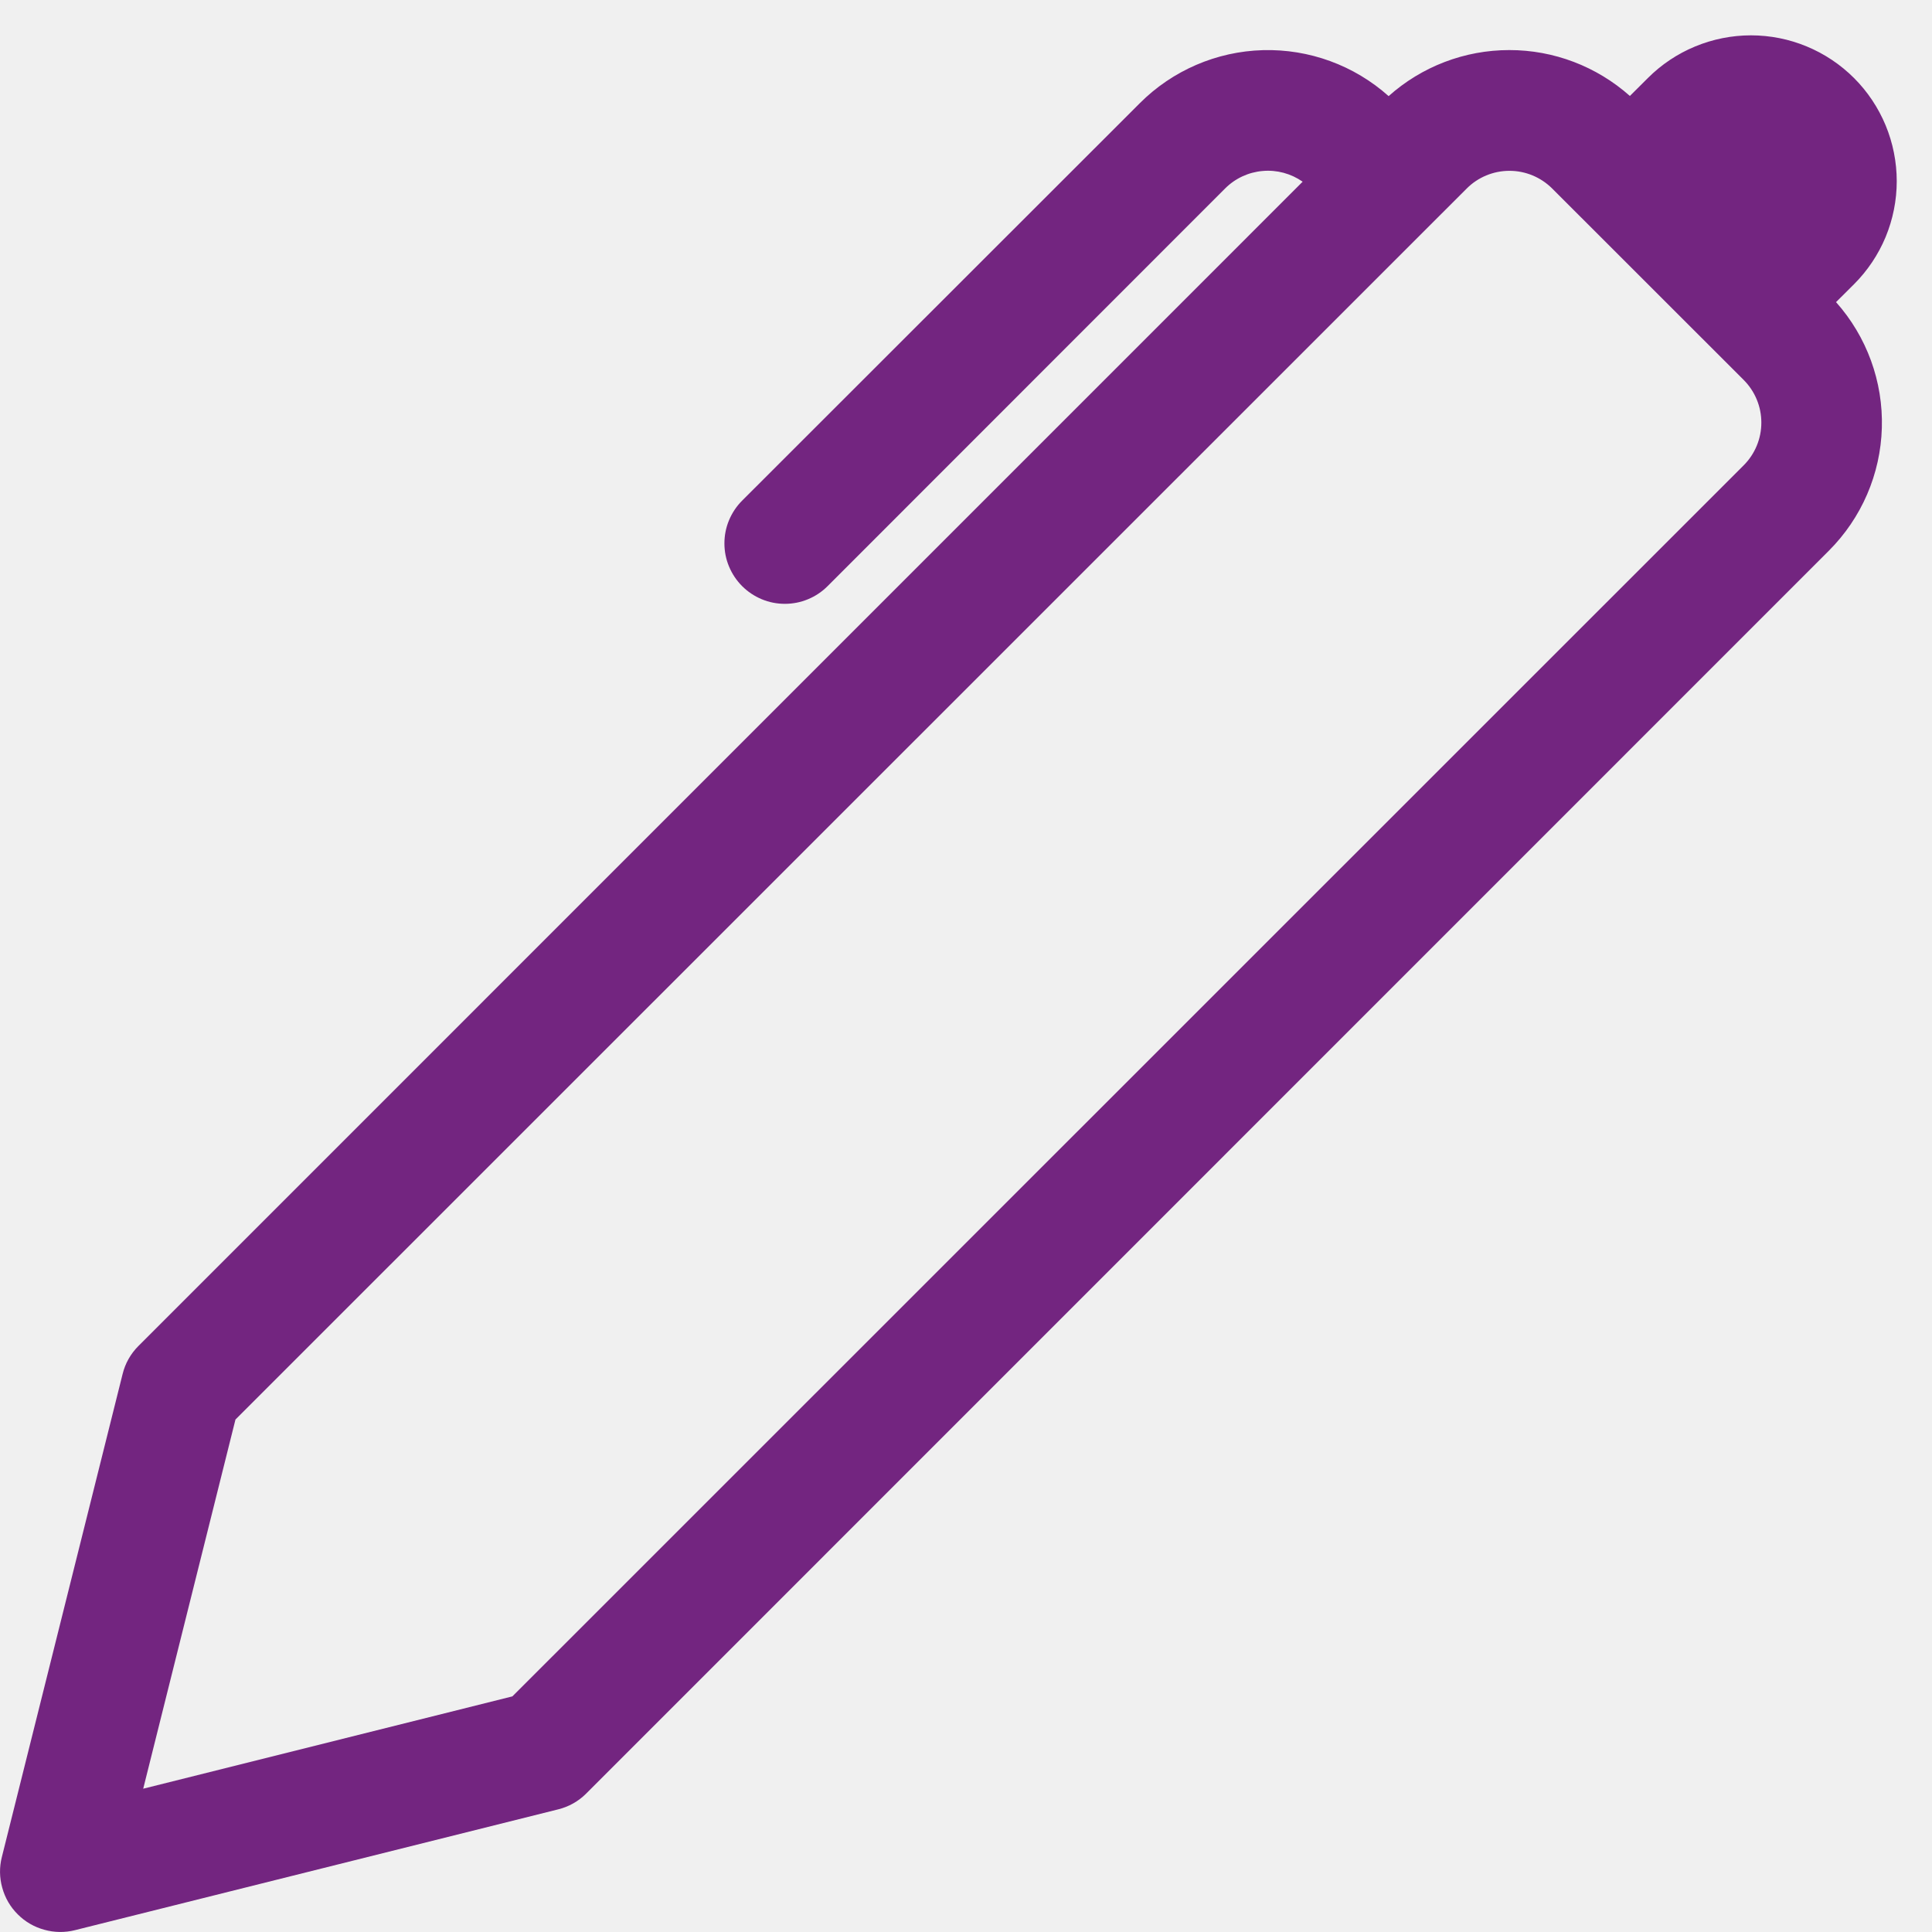
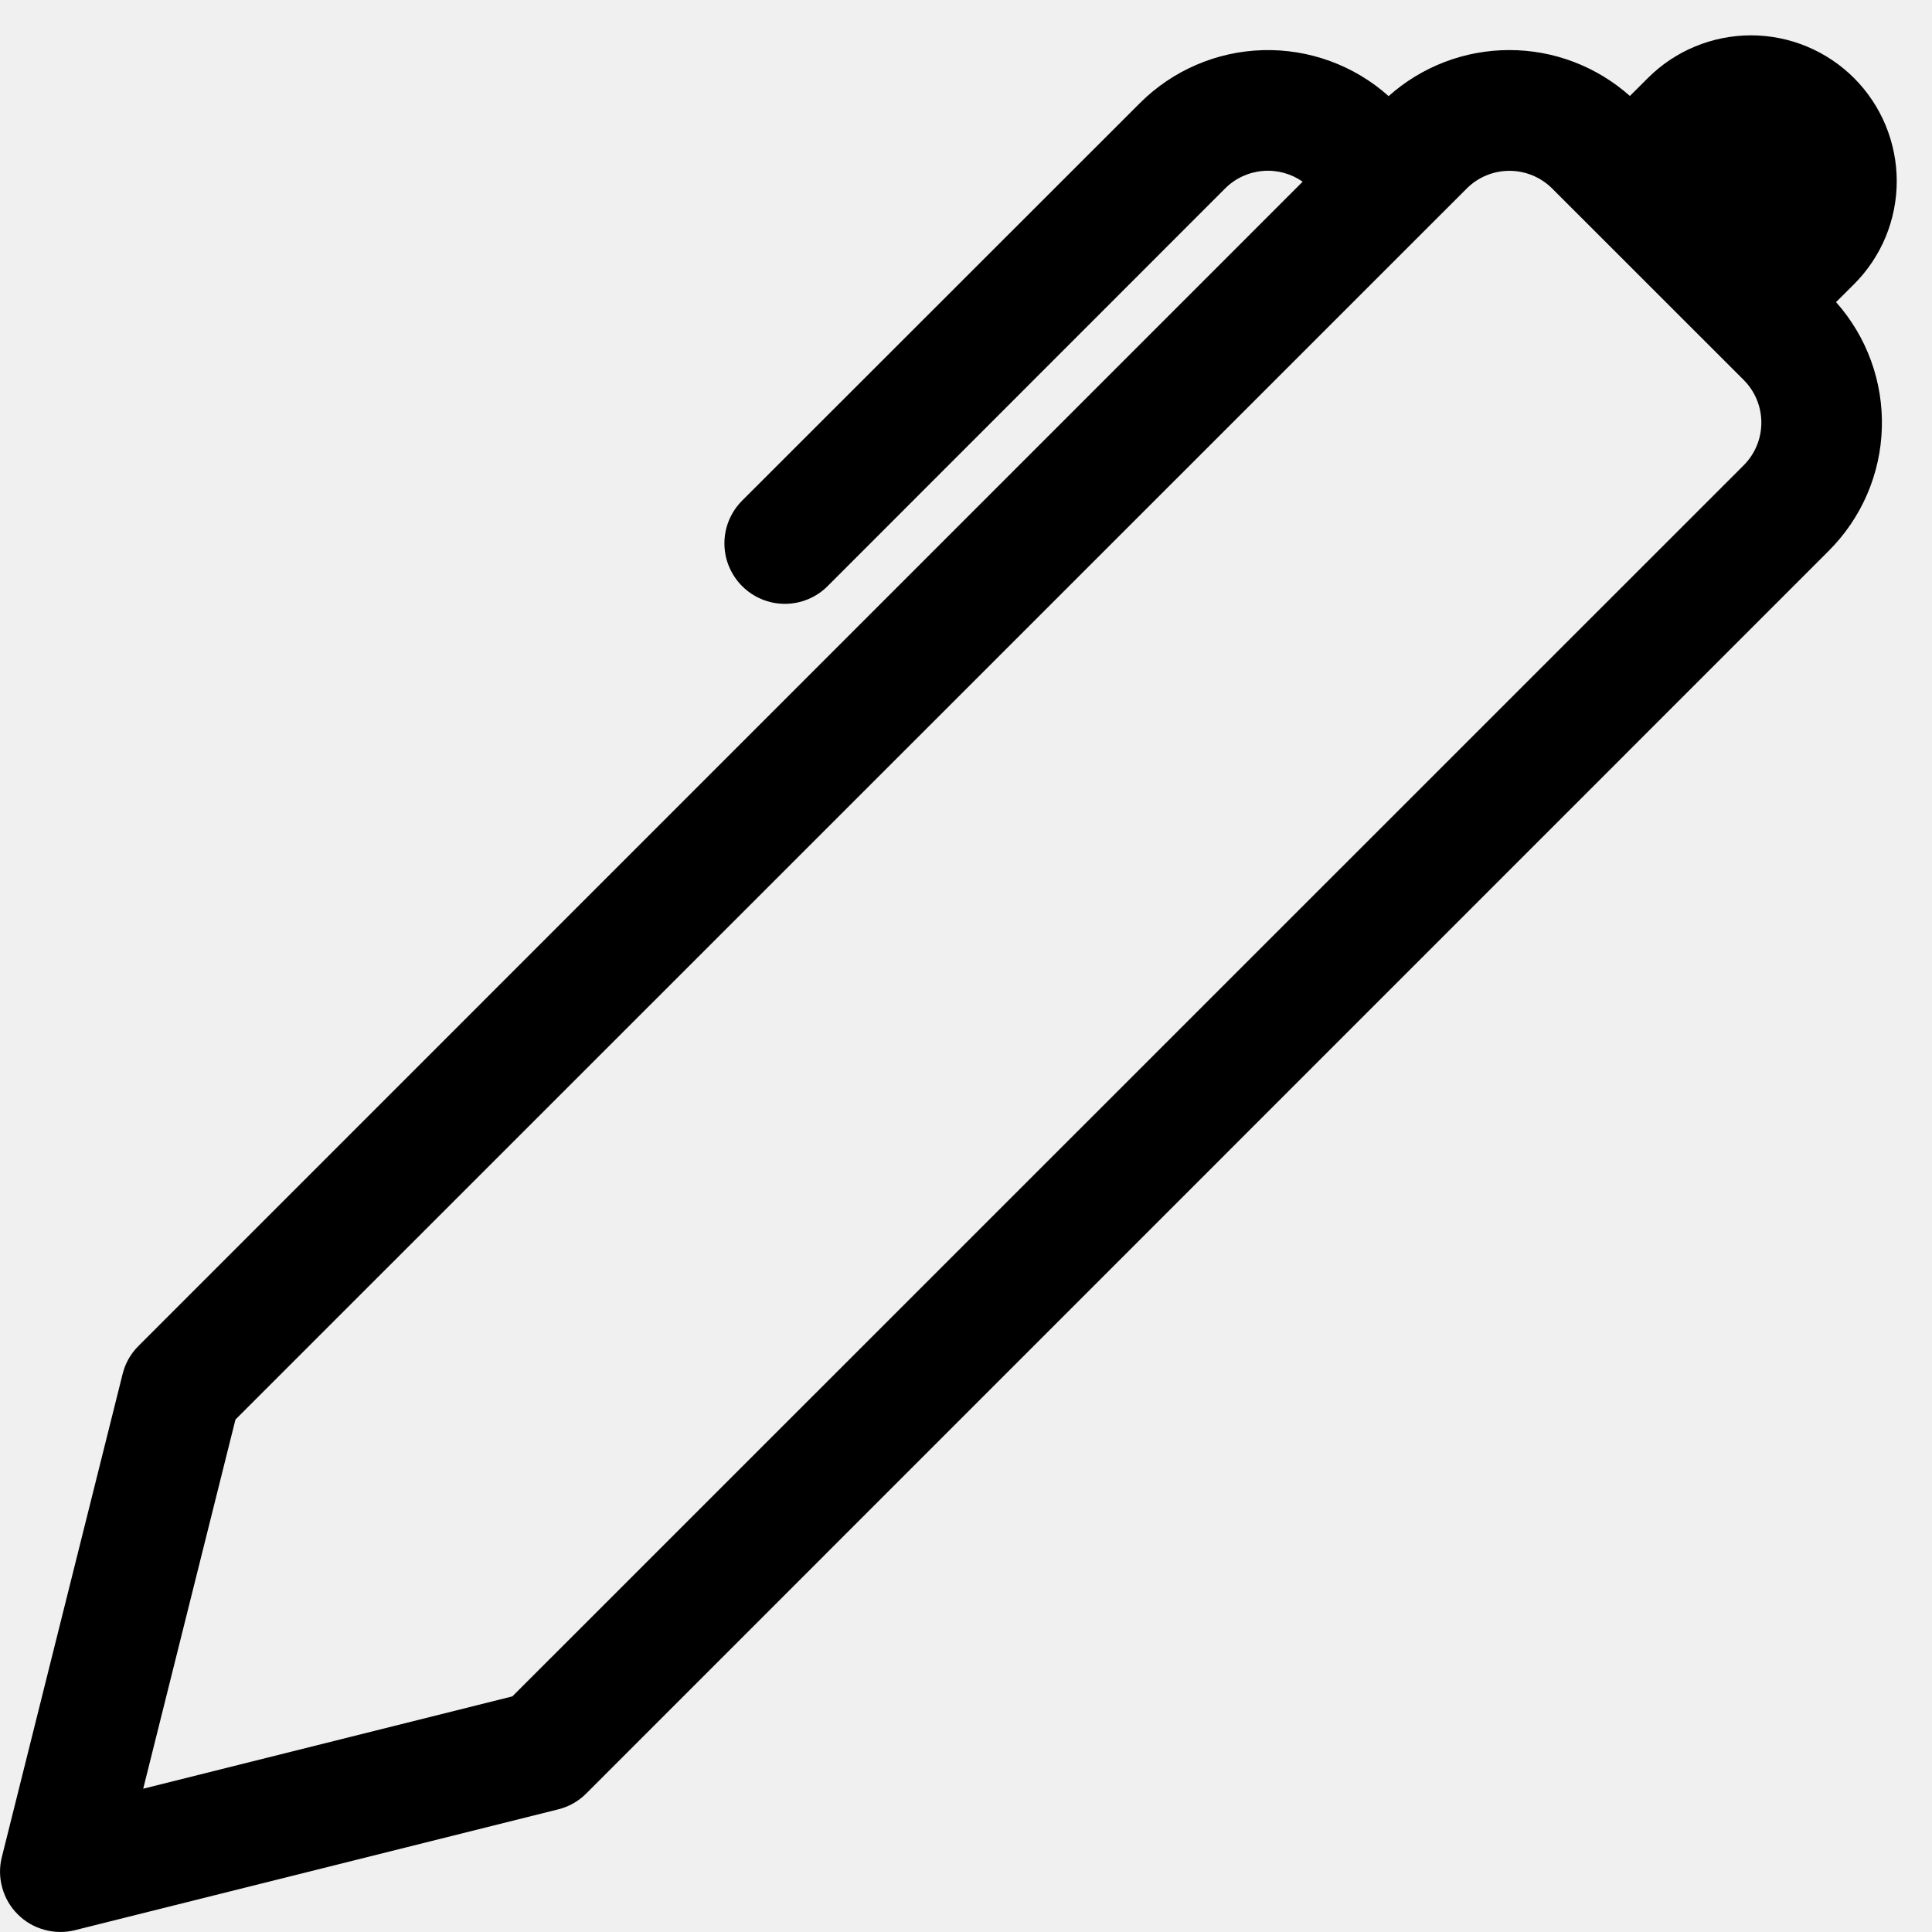
- <svg xmlns="http://www.w3.org/2000/svg" width="24" height="24" viewBox="0 0 24 24" fill="none">
+ <svg xmlns="http://www.w3.org/2000/svg" width="24" height="24" viewBox="0 0 24 24" fill="currentColor">
  <g clip-path="url(#clip0_498_1038)">
-     <path d="M20.247 1.192L20.471 0.969C20.639 0.801 20.838 0.668 21.058 0.577C21.278 0.486 21.514 0.439 21.751 0.439C21.989 0.439 22.225 0.486 22.444 0.577C22.664 0.668 22.864 0.802 23.032 0.97C23.2 1.138 23.333 1.338 23.424 1.557C23.515 1.777 23.562 2.013 23.562 2.251C23.562 2.488 23.515 2.724 23.424 2.944C23.333 3.163 23.199 3.363 23.031 3.531L22.808 3.753C23.19 4.182 23.394 4.741 23.377 5.315C23.361 5.889 23.125 6.435 22.719 6.841L7.281 22.281C7.185 22.377 7.064 22.445 6.932 22.477L0.932 23.977C0.806 24.009 0.674 24.007 0.55 23.972C0.425 23.938 0.311 23.872 0.22 23.78C0.128 23.689 0.062 23.575 0.028 23.45C-0.007 23.326 -0.009 23.194 0.023 23.069L1.523 17.069C1.555 16.937 1.623 16.817 1.719 16.721L16.182 2.257C16.037 2.156 15.861 2.108 15.685 2.124C15.509 2.139 15.344 2.216 15.219 2.341L10.281 7.281C10.211 7.351 10.129 7.406 10.037 7.444C9.946 7.482 9.849 7.501 9.75 7.501C9.651 7.501 9.554 7.482 9.463 7.444C9.372 7.406 9.289 7.351 9.219 7.281C9.149 7.211 9.094 7.128 9.056 7.037C9.018 6.946 8.999 6.849 8.999 6.75C8.999 6.651 9.018 6.554 9.056 6.463C9.094 6.372 9.149 6.289 9.219 6.219L14.16 1.281C14.566 0.875 15.113 0.639 15.688 0.623C16.262 0.607 16.821 0.811 17.25 1.194C17.662 0.826 18.195 0.622 18.748 0.622C19.301 0.621 19.834 0.825 20.247 1.192ZM19.281 2.341C19.14 2.201 18.95 2.122 18.751 2.122C18.552 2.122 18.361 2.201 18.221 2.341L2.925 17.634L1.779 22.22L6.365 21.073L21.66 5.781C21.73 5.711 21.785 5.629 21.823 5.537C21.861 5.446 21.88 5.349 21.88 5.25C21.88 5.151 21.861 5.054 21.823 4.963C21.785 4.871 21.73 4.789 21.66 4.719L19.281 2.341Z" fill="#732580" />
+     <path d="M20.247 1.192L20.471 0.969C20.639 0.801 20.838 0.668 21.058 0.577C21.278 0.486 21.514 0.439 21.751 0.439C21.989 0.439 22.225 0.486 22.444 0.577C22.664 0.668 22.864 0.802 23.032 0.97C23.2 1.138 23.333 1.338 23.424 1.557C23.515 1.777 23.562 2.013 23.562 2.251C23.562 2.488 23.515 2.724 23.424 2.944C23.333 3.163 23.199 3.363 23.031 3.531L22.808 3.753C23.19 4.182 23.394 4.741 23.377 5.315C23.361 5.889 23.125 6.435 22.719 6.841L7.281 22.281C7.185 22.377 7.064 22.445 6.932 22.477L0.932 23.977C0.806 24.009 0.674 24.007 0.55 23.972C0.425 23.938 0.311 23.872 0.22 23.78C0.128 23.689 0.062 23.575 0.028 23.45C-0.007 23.326 -0.009 23.194 0.023 23.069L1.523 17.069C1.555 16.937 1.623 16.817 1.719 16.721L16.182 2.257C16.037 2.156 15.861 2.108 15.685 2.124C15.509 2.139 15.344 2.216 15.219 2.341L10.281 7.281C10.211 7.351 10.129 7.406 10.037 7.444C9.946 7.482 9.849 7.501 9.75 7.501C9.651 7.501 9.554 7.482 9.463 7.444C9.372 7.406 9.289 7.351 9.219 7.281C9.149 7.211 9.094 7.128 9.056 7.037C9.018 6.946 8.999 6.849 8.999 6.75C8.999 6.651 9.018 6.554 9.056 6.463C9.094 6.372 9.149 6.289 9.219 6.219L14.16 1.281C14.566 0.875 15.113 0.639 15.688 0.623C16.262 0.607 16.821 0.811 17.25 1.194C17.662 0.826 18.195 0.622 18.748 0.622C19.301 0.621 19.834 0.825 20.247 1.192ZM19.281 2.341C19.14 2.201 18.95 2.122 18.751 2.122C18.552 2.122 18.361 2.201 18.221 2.341L2.925 17.634L1.779 22.22L6.365 21.073L21.66 5.781C21.73 5.711 21.785 5.629 21.823 5.537C21.861 5.446 21.88 5.349 21.88 5.25C21.88 5.151 21.861 5.054 21.823 4.963C21.785 4.871 21.73 4.789 21.66 4.719L19.281 2.341Z" />
  </g>
  <defs>
    <clipPath id="clip0_498_1038">
      <rect width="24" height="24" fill="white" />
    </clipPath>
  </defs>
</svg>
